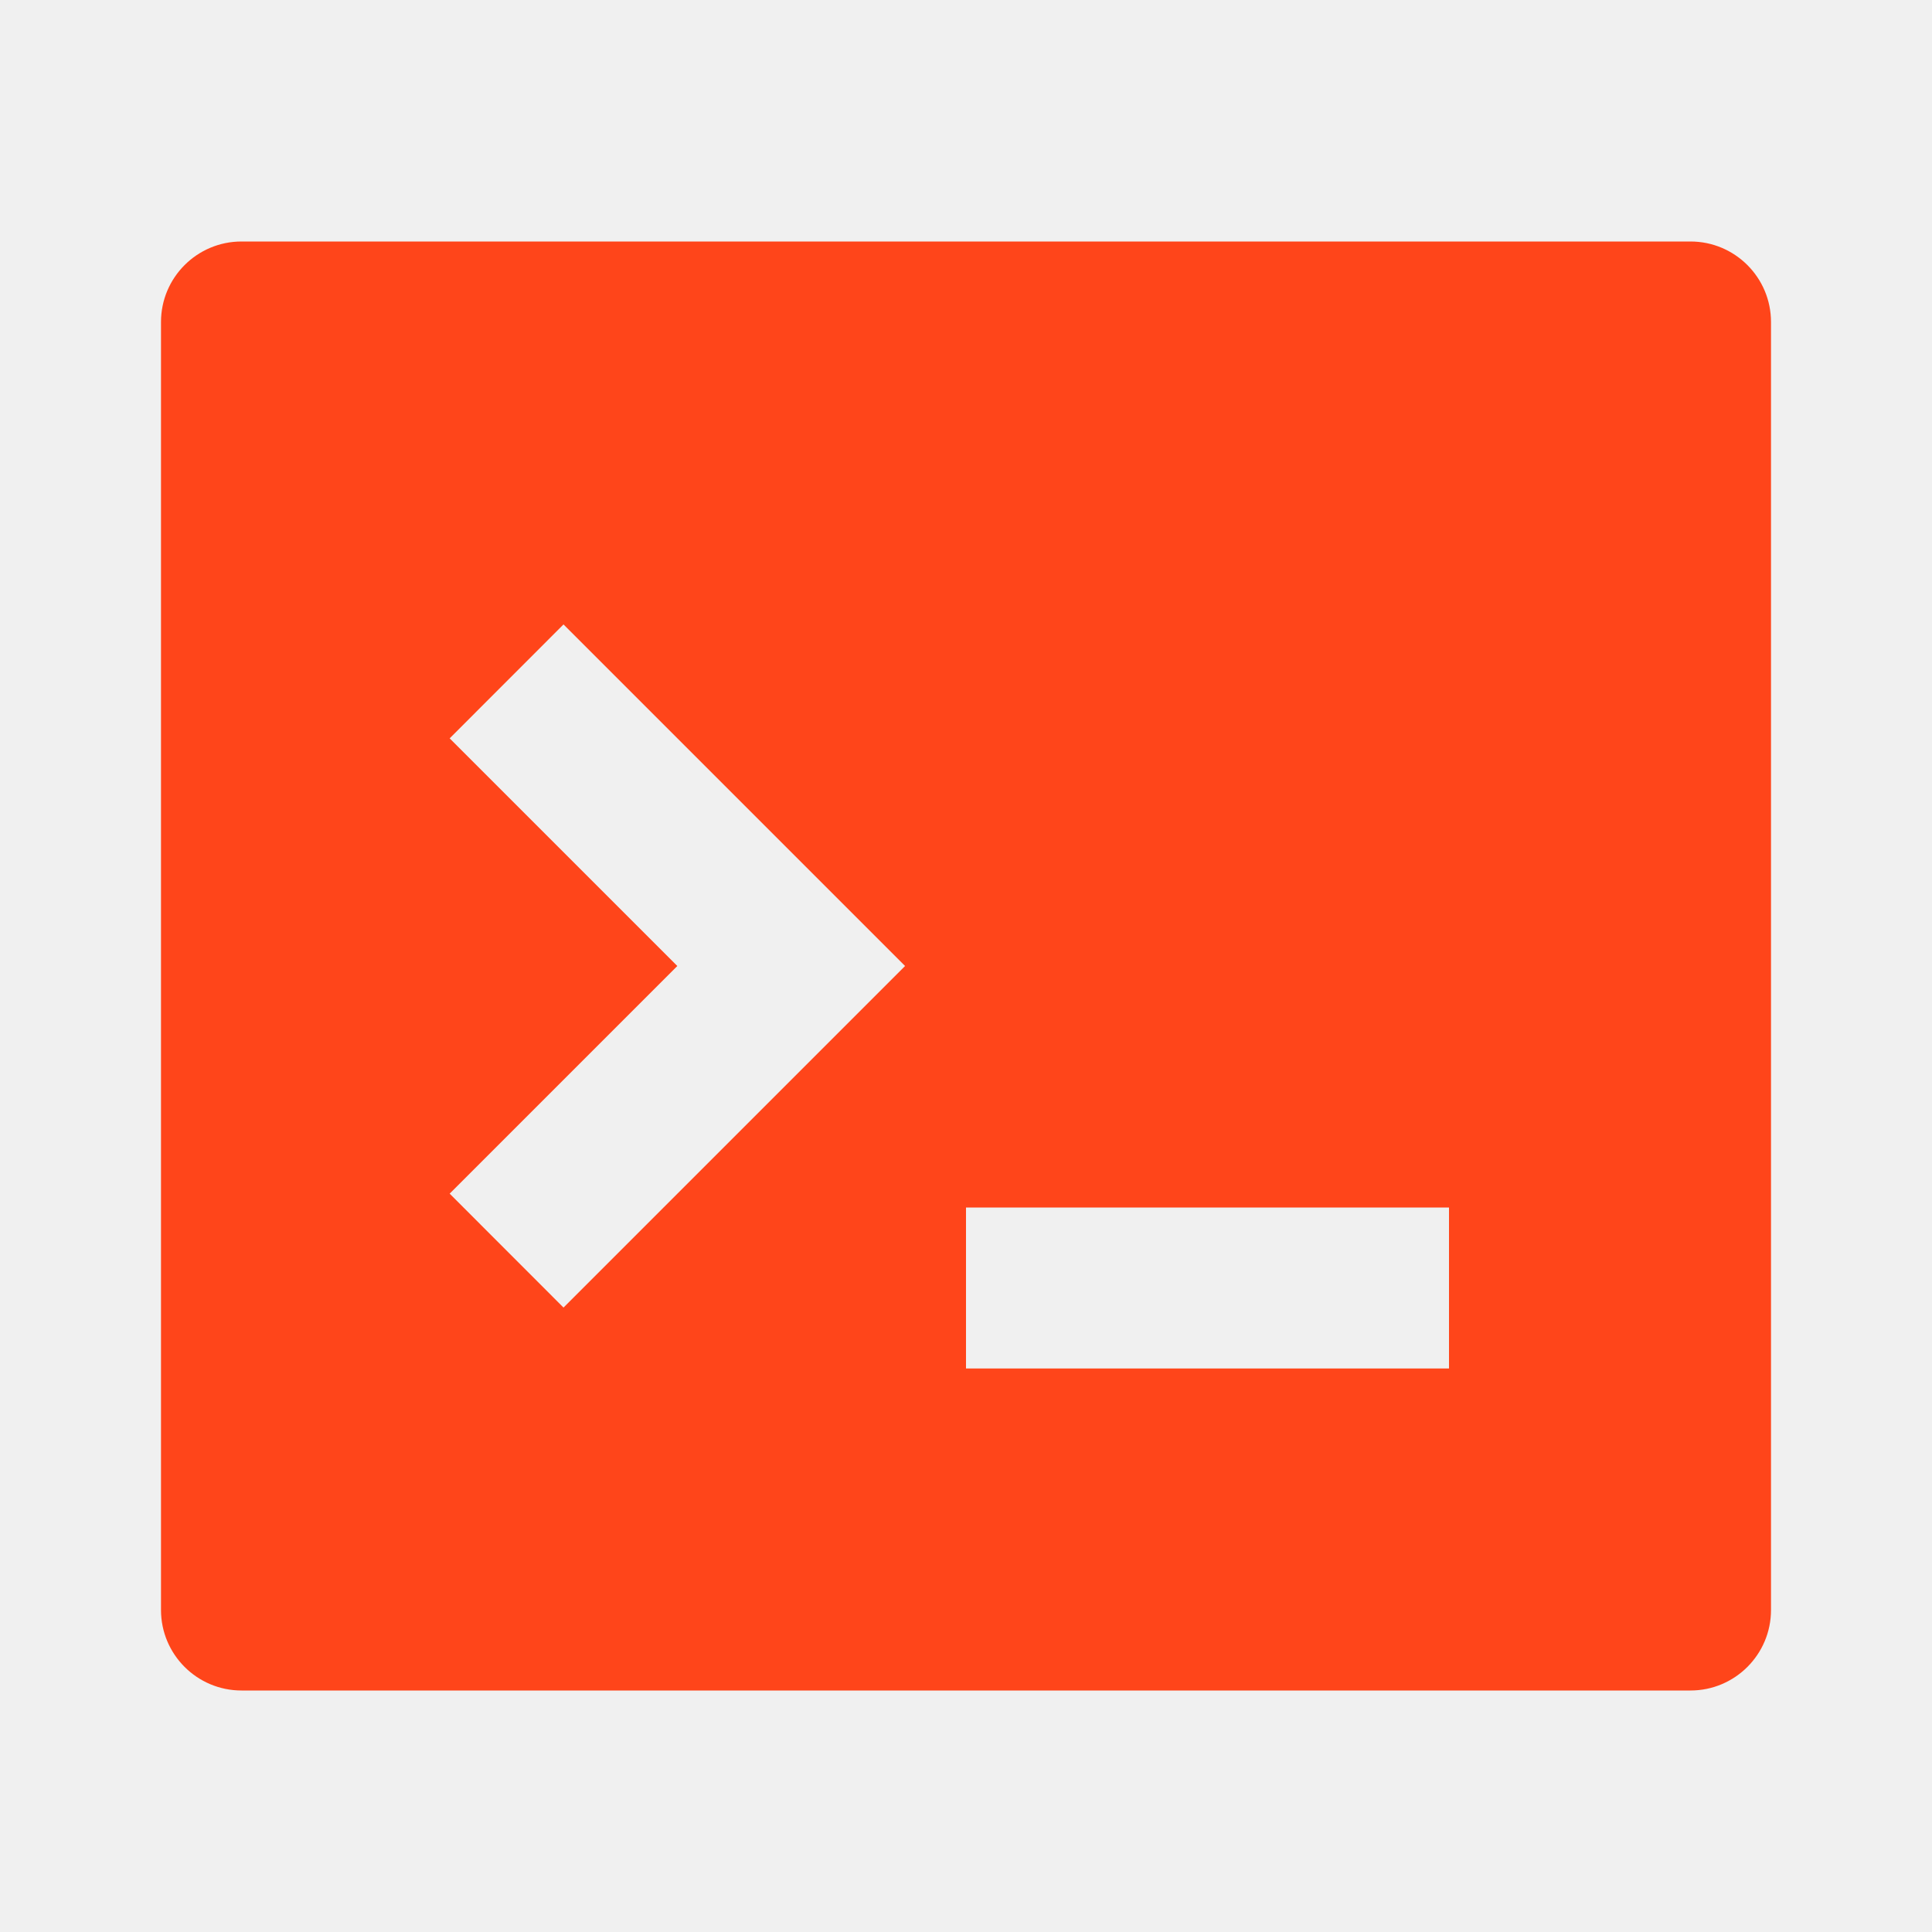
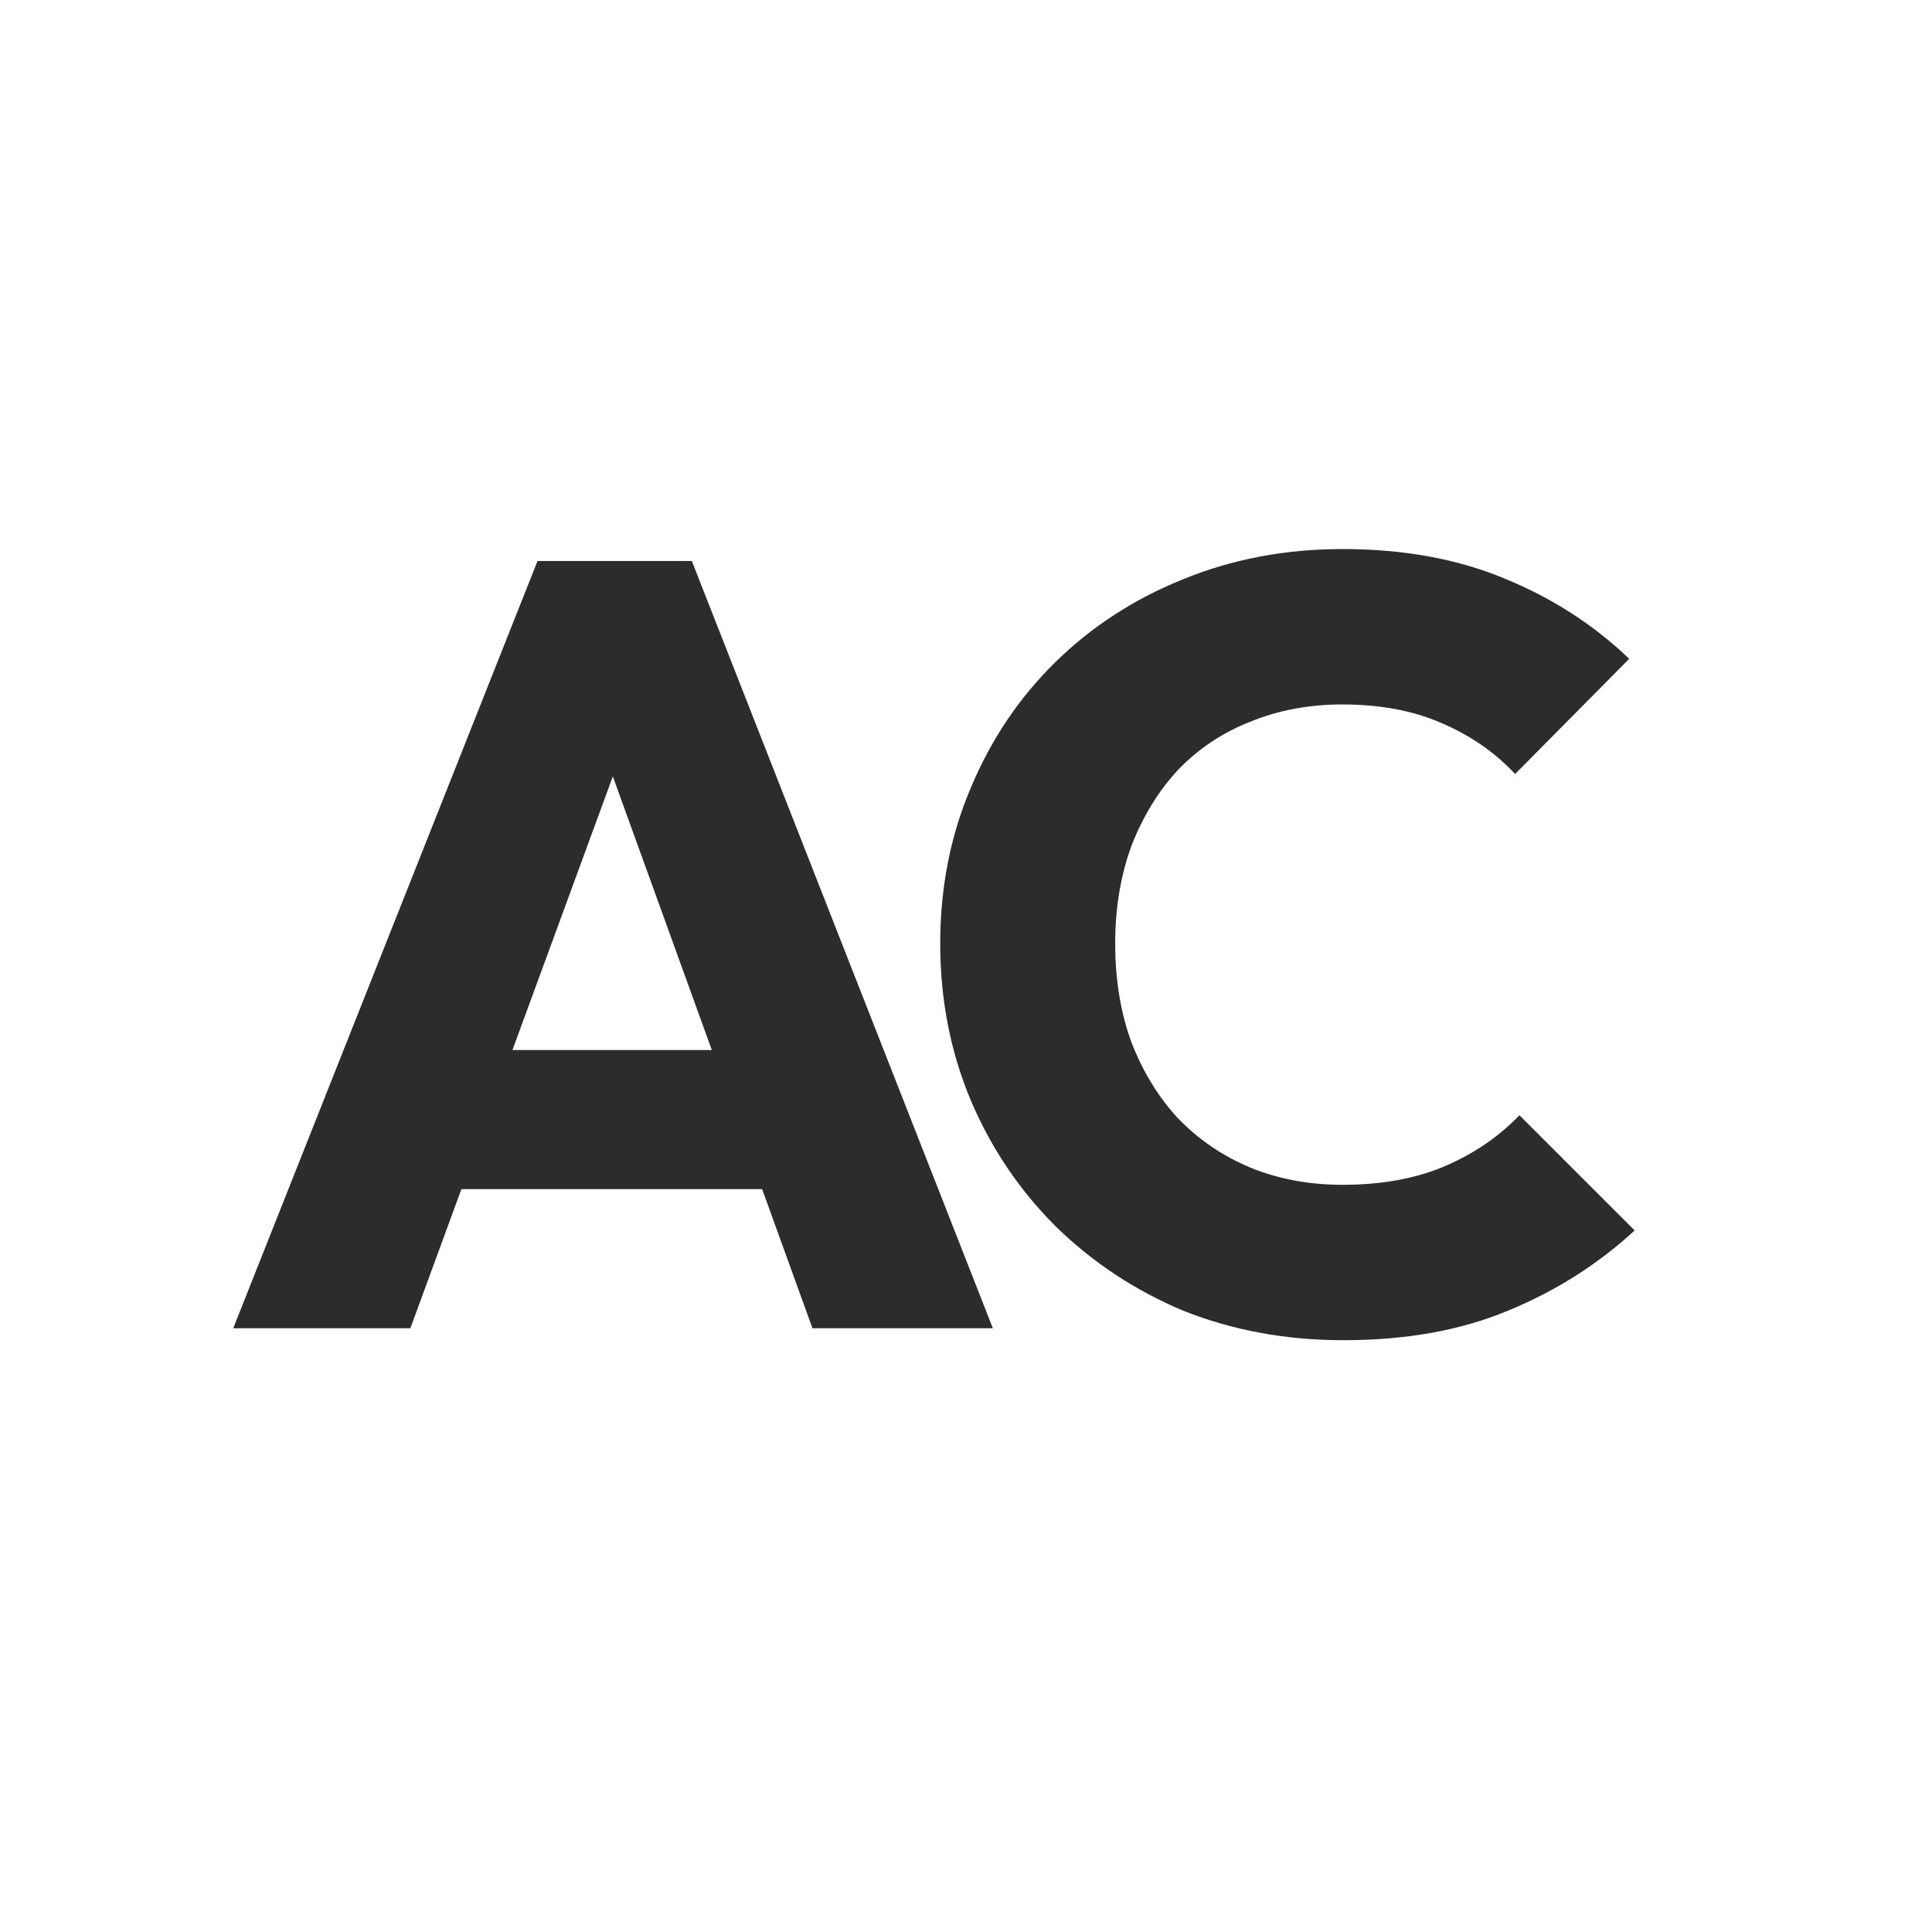
- <svg xmlns="http://www.w3.org/2000/svg" viewBox="0 0 24 24" fill="#FF451A">
-   <path d="M3 3H21C21.552 3 22 3.448 22 4V20C22 20.552 21.552 21 21 21H3C2.448 21 2 20.552 2 20V4C2 3.448 2.448 3 3 3ZM12 15V17H18V15H12ZM8.414 12L5.586 14.828L7 16.243L11.243 12L7 7.757L5.586 9.172L8.414 12Z" />
+ <svg xmlns="http://www.w3.org/2000/svg" width="32" height="32" viewBox="0 0 32 32" fill="none">
+   <g clip-path="url(#clip0_1_31)">
+     <rect width="32" height="32" fill="white" />
+     <rect width="32" height="32" rx="2" fill="white" />
+     <path d="M22.251 22.198C21.303 22.198 20.421 22.036 19.605 21.712C18.801 21.376 18.093 20.908 17.481 20.308C16.881 19.708 16.413 19.012 16.077 18.22C15.741 17.416 15.573 16.552 15.573 15.628C15.573 14.704 15.741 13.846 16.077 13.054C16.413 12.25 16.881 11.554 17.481 10.966C18.081 10.378 18.783 9.922 19.587 9.598C20.403 9.262 21.285 9.094 22.233 9.094C23.241 9.094 24.135 9.256 24.915 9.58C25.707 9.904 26.397 10.348 26.985 10.912L25.095 12.82C24.759 12.46 24.351 12.178 23.871 11.974C23.403 11.77 22.857 11.668 22.233 11.668C21.681 11.668 21.171 11.764 20.703 11.956C20.247 12.136 19.851 12.4 19.515 12.748C19.191 13.096 18.933 13.516 18.741 14.008C18.561 14.5 18.471 15.04 18.471 15.628C18.471 16.228 18.561 16.774 18.741 17.266C18.933 17.758 19.191 18.178 19.515 18.526C19.851 18.874 20.247 19.144 20.703 19.336C21.171 19.528 21.681 19.624 22.233 19.624C22.881 19.624 23.445 19.522 23.925 19.318C24.405 19.114 24.819 18.832 25.167 18.472L27.075 20.38C26.463 20.944 25.761 21.388 24.969 21.712C24.189 22.036 23.283 22.198 22.251 22.198Z" fill="#2C2C2C" />
+     <path d="M3.863 22L8.903 9.292H11.459L16.445 22H13.457L9.641 11.452H10.667L6.797 22H3.863ZM6.725 19.696V17.392H13.655V19.696H6.725Z" fill="#2C2C2C" />
+   </g>
+   <defs>
+     <clipPath id="clip0_1_31">
+       <rect width="32" height="32" fill="white" />
+     </clipPath>
+   </defs>
</svg>
